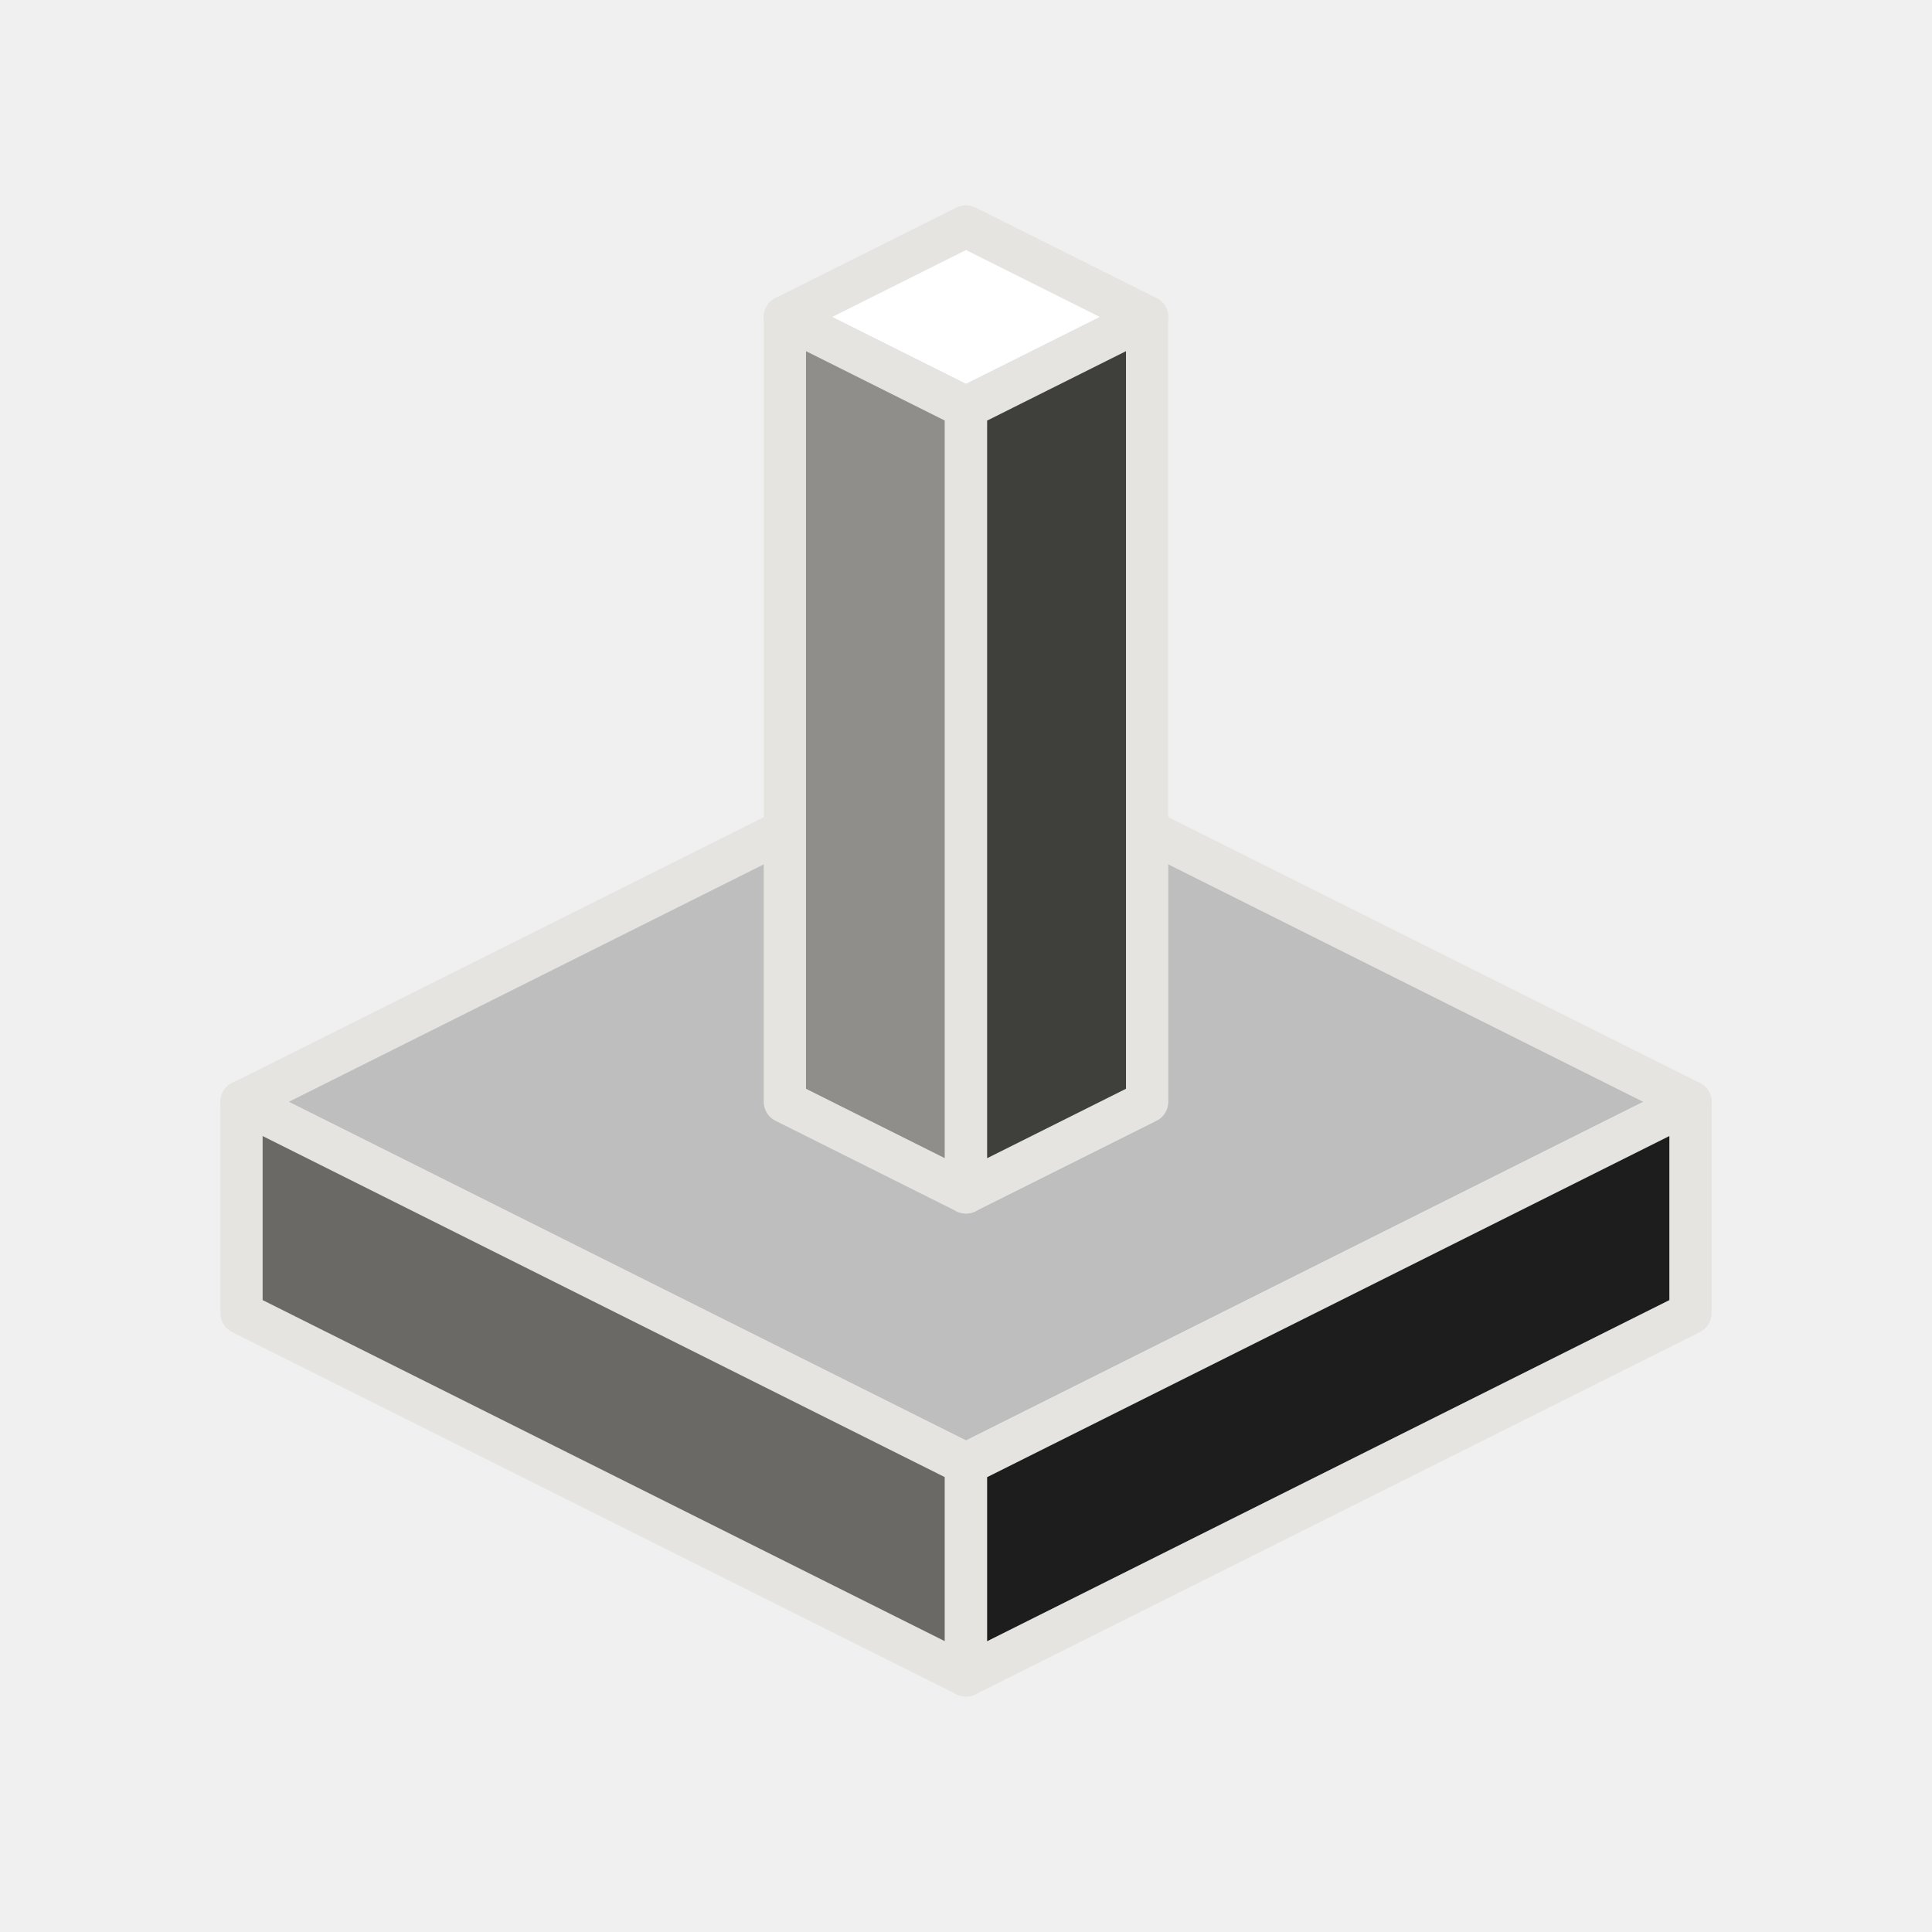
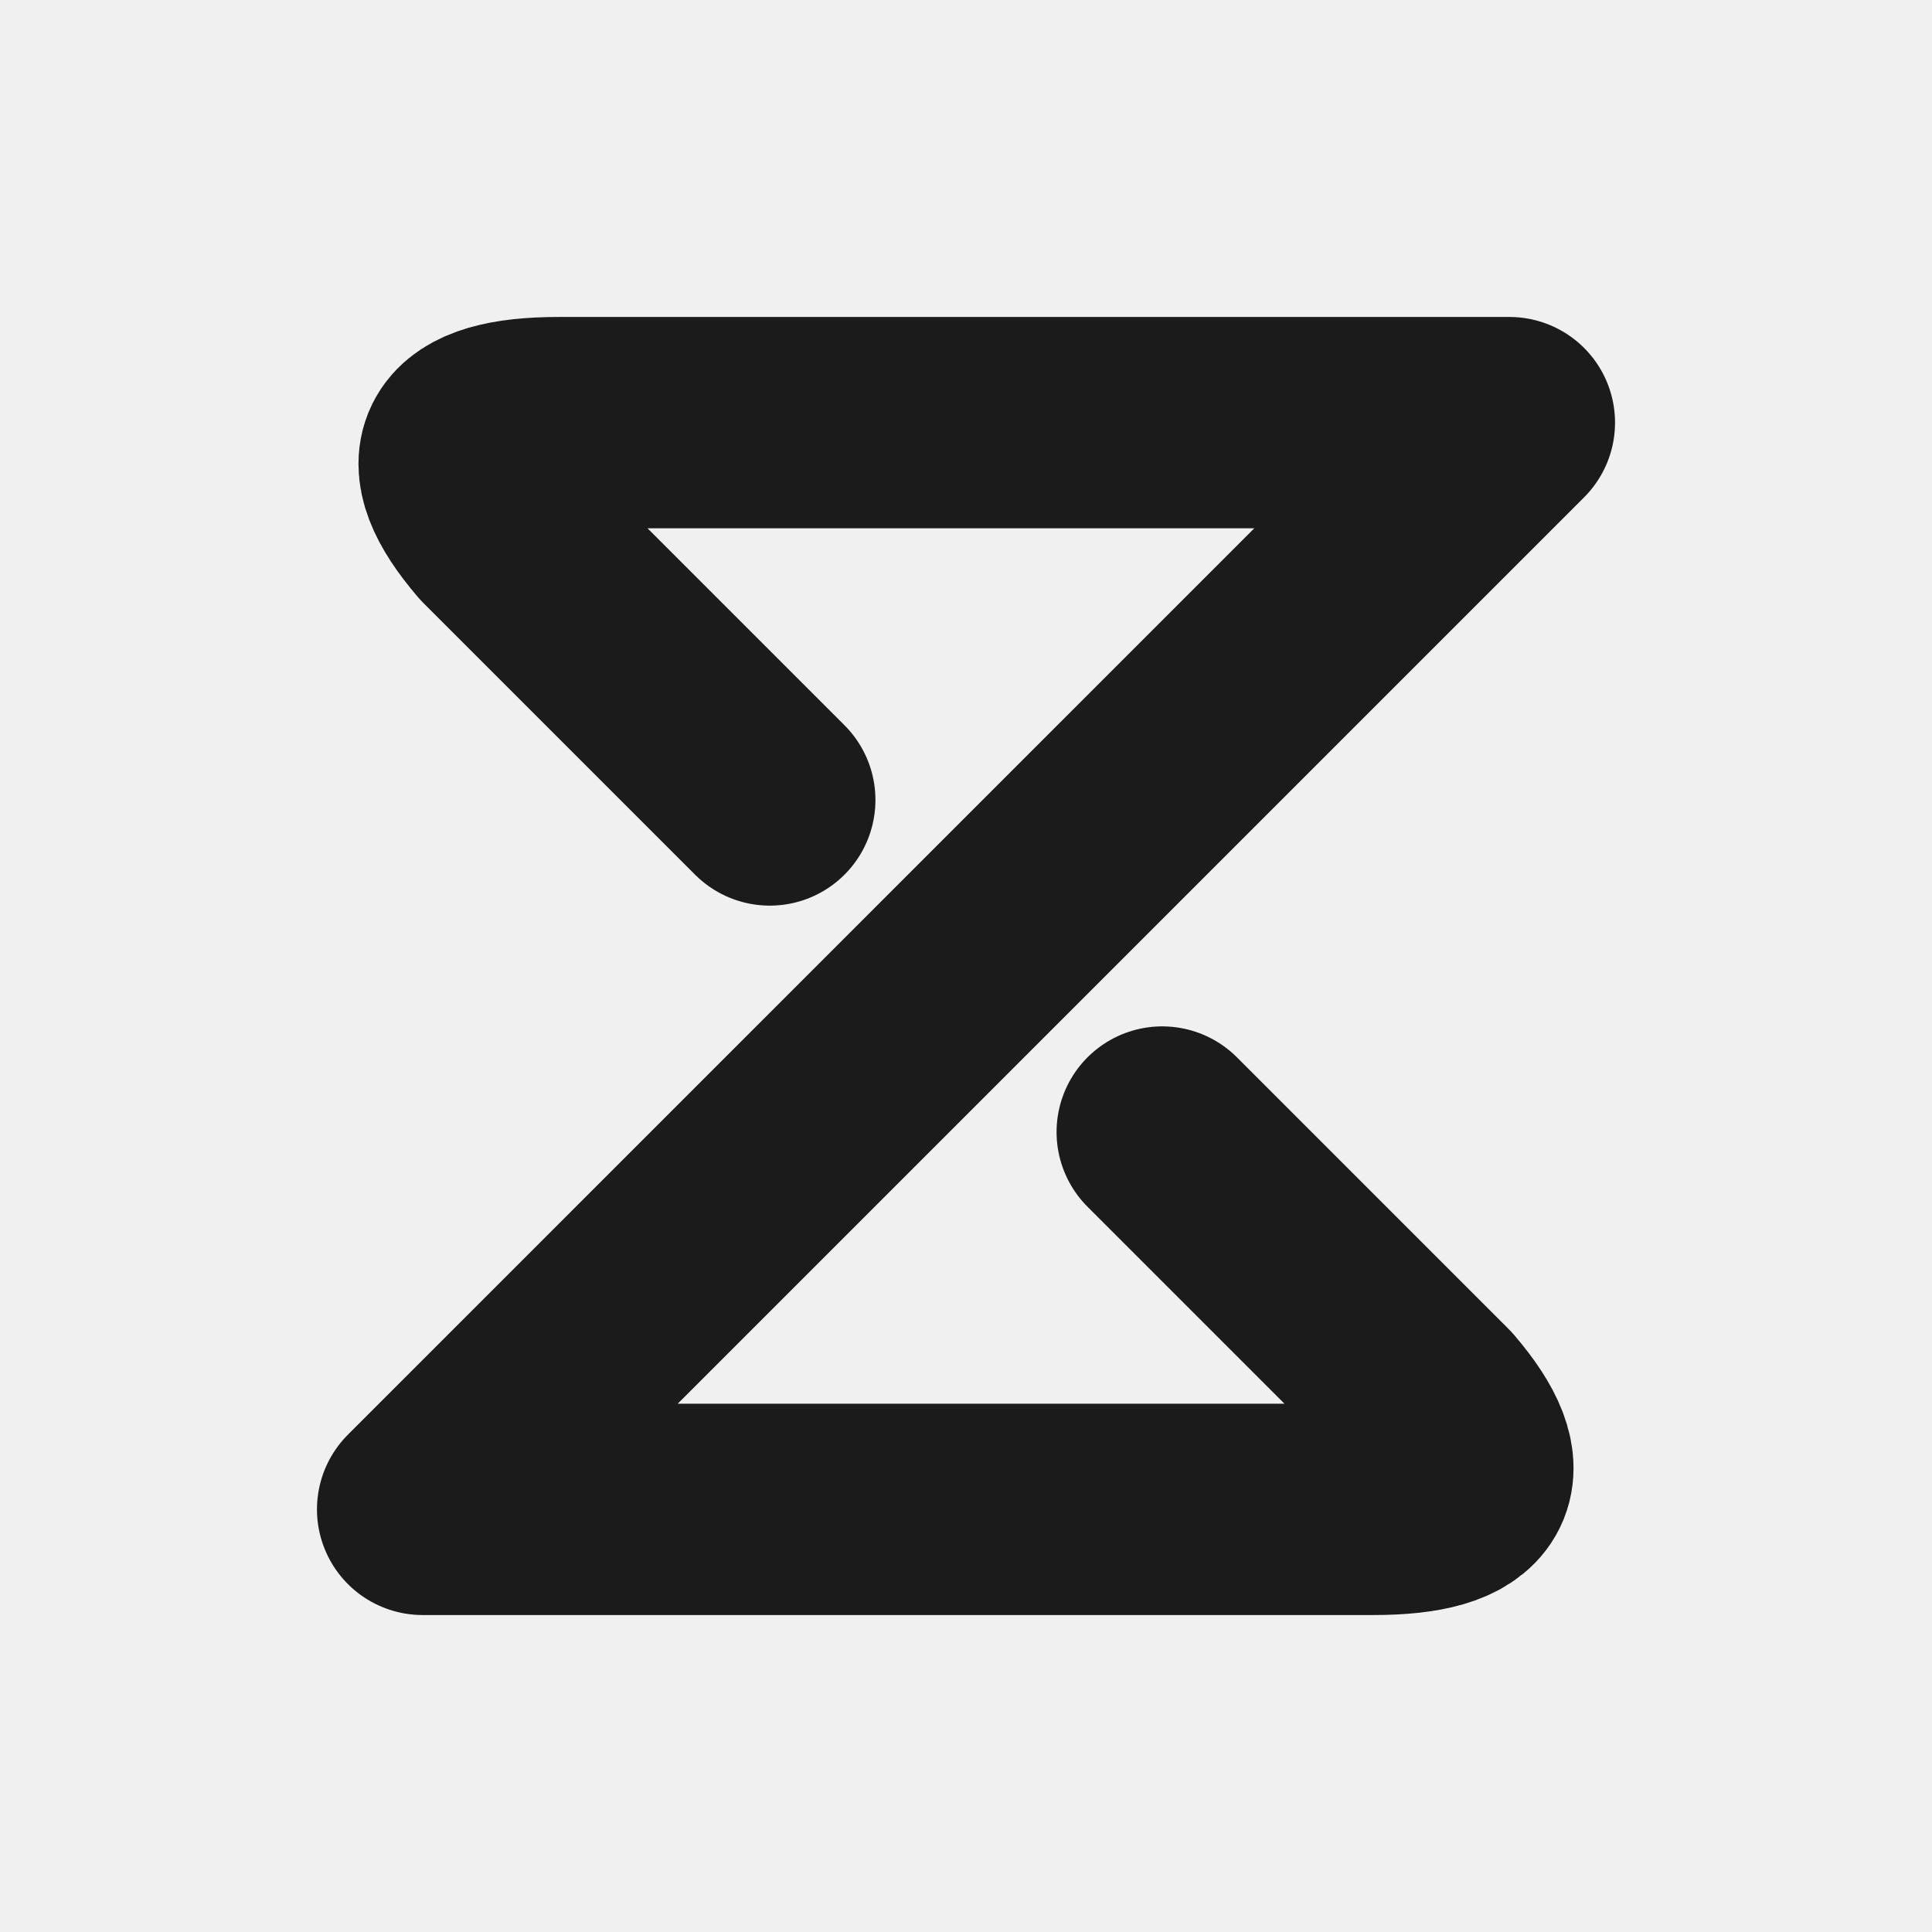
- <svg xmlns="http://www.w3.org/2000/svg" viewBox="0 0 64 64">
-   <g transform="translate(0 -1.5)" stroke="#e5e4e0" stroke-width="1.4" stroke-linejoin="round">
-     <path d="M8 38 L32 26 L56 38 L32 50 Z" fill="#bfbebe" />
-     <path d="M8 38 L32 50 L32 57 L8 45 Z" fill="#6a6965" />
-     <path d="M32 50 L56 38 L56 45 L32 57 Z" fill="#1d1d1d" />
-     <path d="M26 12 L32 9 L38 12 L32 15 Z" fill="#ffffff" />
-     <path d="M26 12 L32 15 L32 41 L26 38 Z" fill="#8f8e8a" />
-     <path d="M32 15 L38 12 L38 38 L32 41 Z" fill="#3f3f3c" />
-   </g>
+ <svg xmlns="http://www.w3.org/2000/svg" viewBox="0 0 256 256" width="256" height="256" role="img" aria-labelledby="t">
+   <style>path{stroke:#1b1b1b}@media (prefers-color-scheme: dark){path{stroke:#ffffff}}</style>
+   <path fill="none" stroke-width="28" stroke-linecap="round" stroke-linejoin="round" d="M102 106 L66 70 Q54 56 74 56 H200 L56 200 H182 Q202 200 190 186 L154 150" />
</svg>
